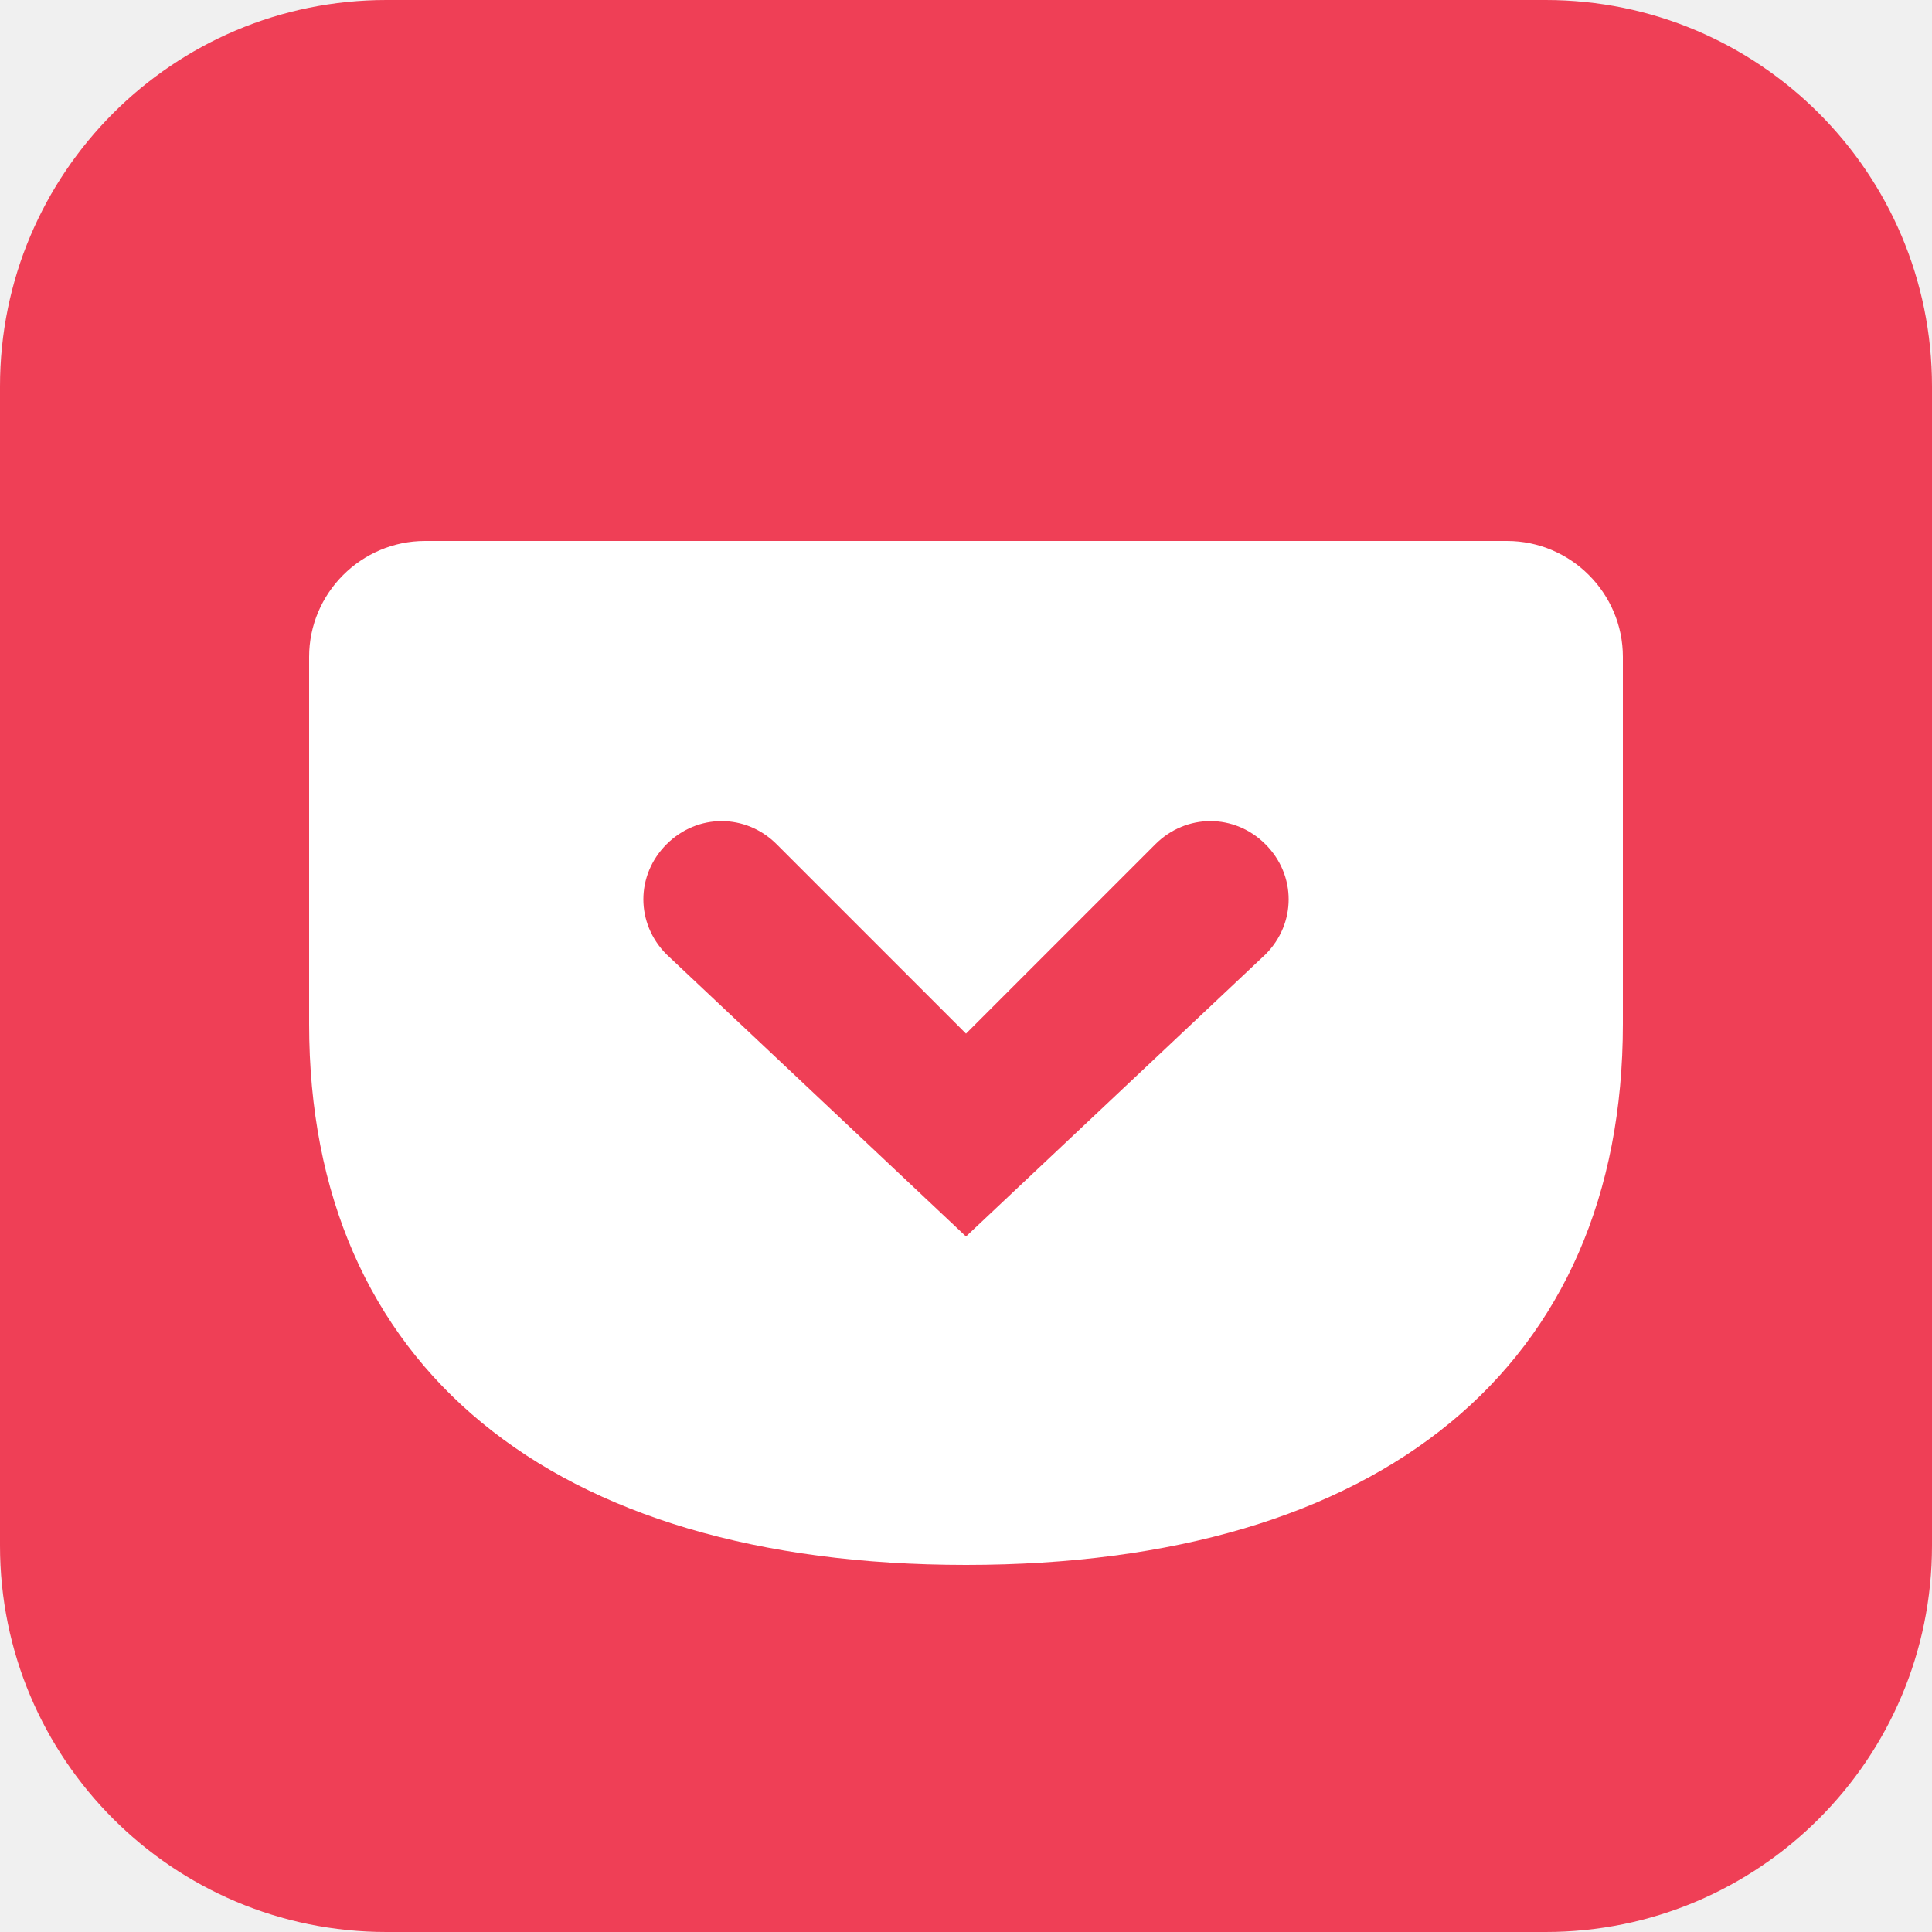
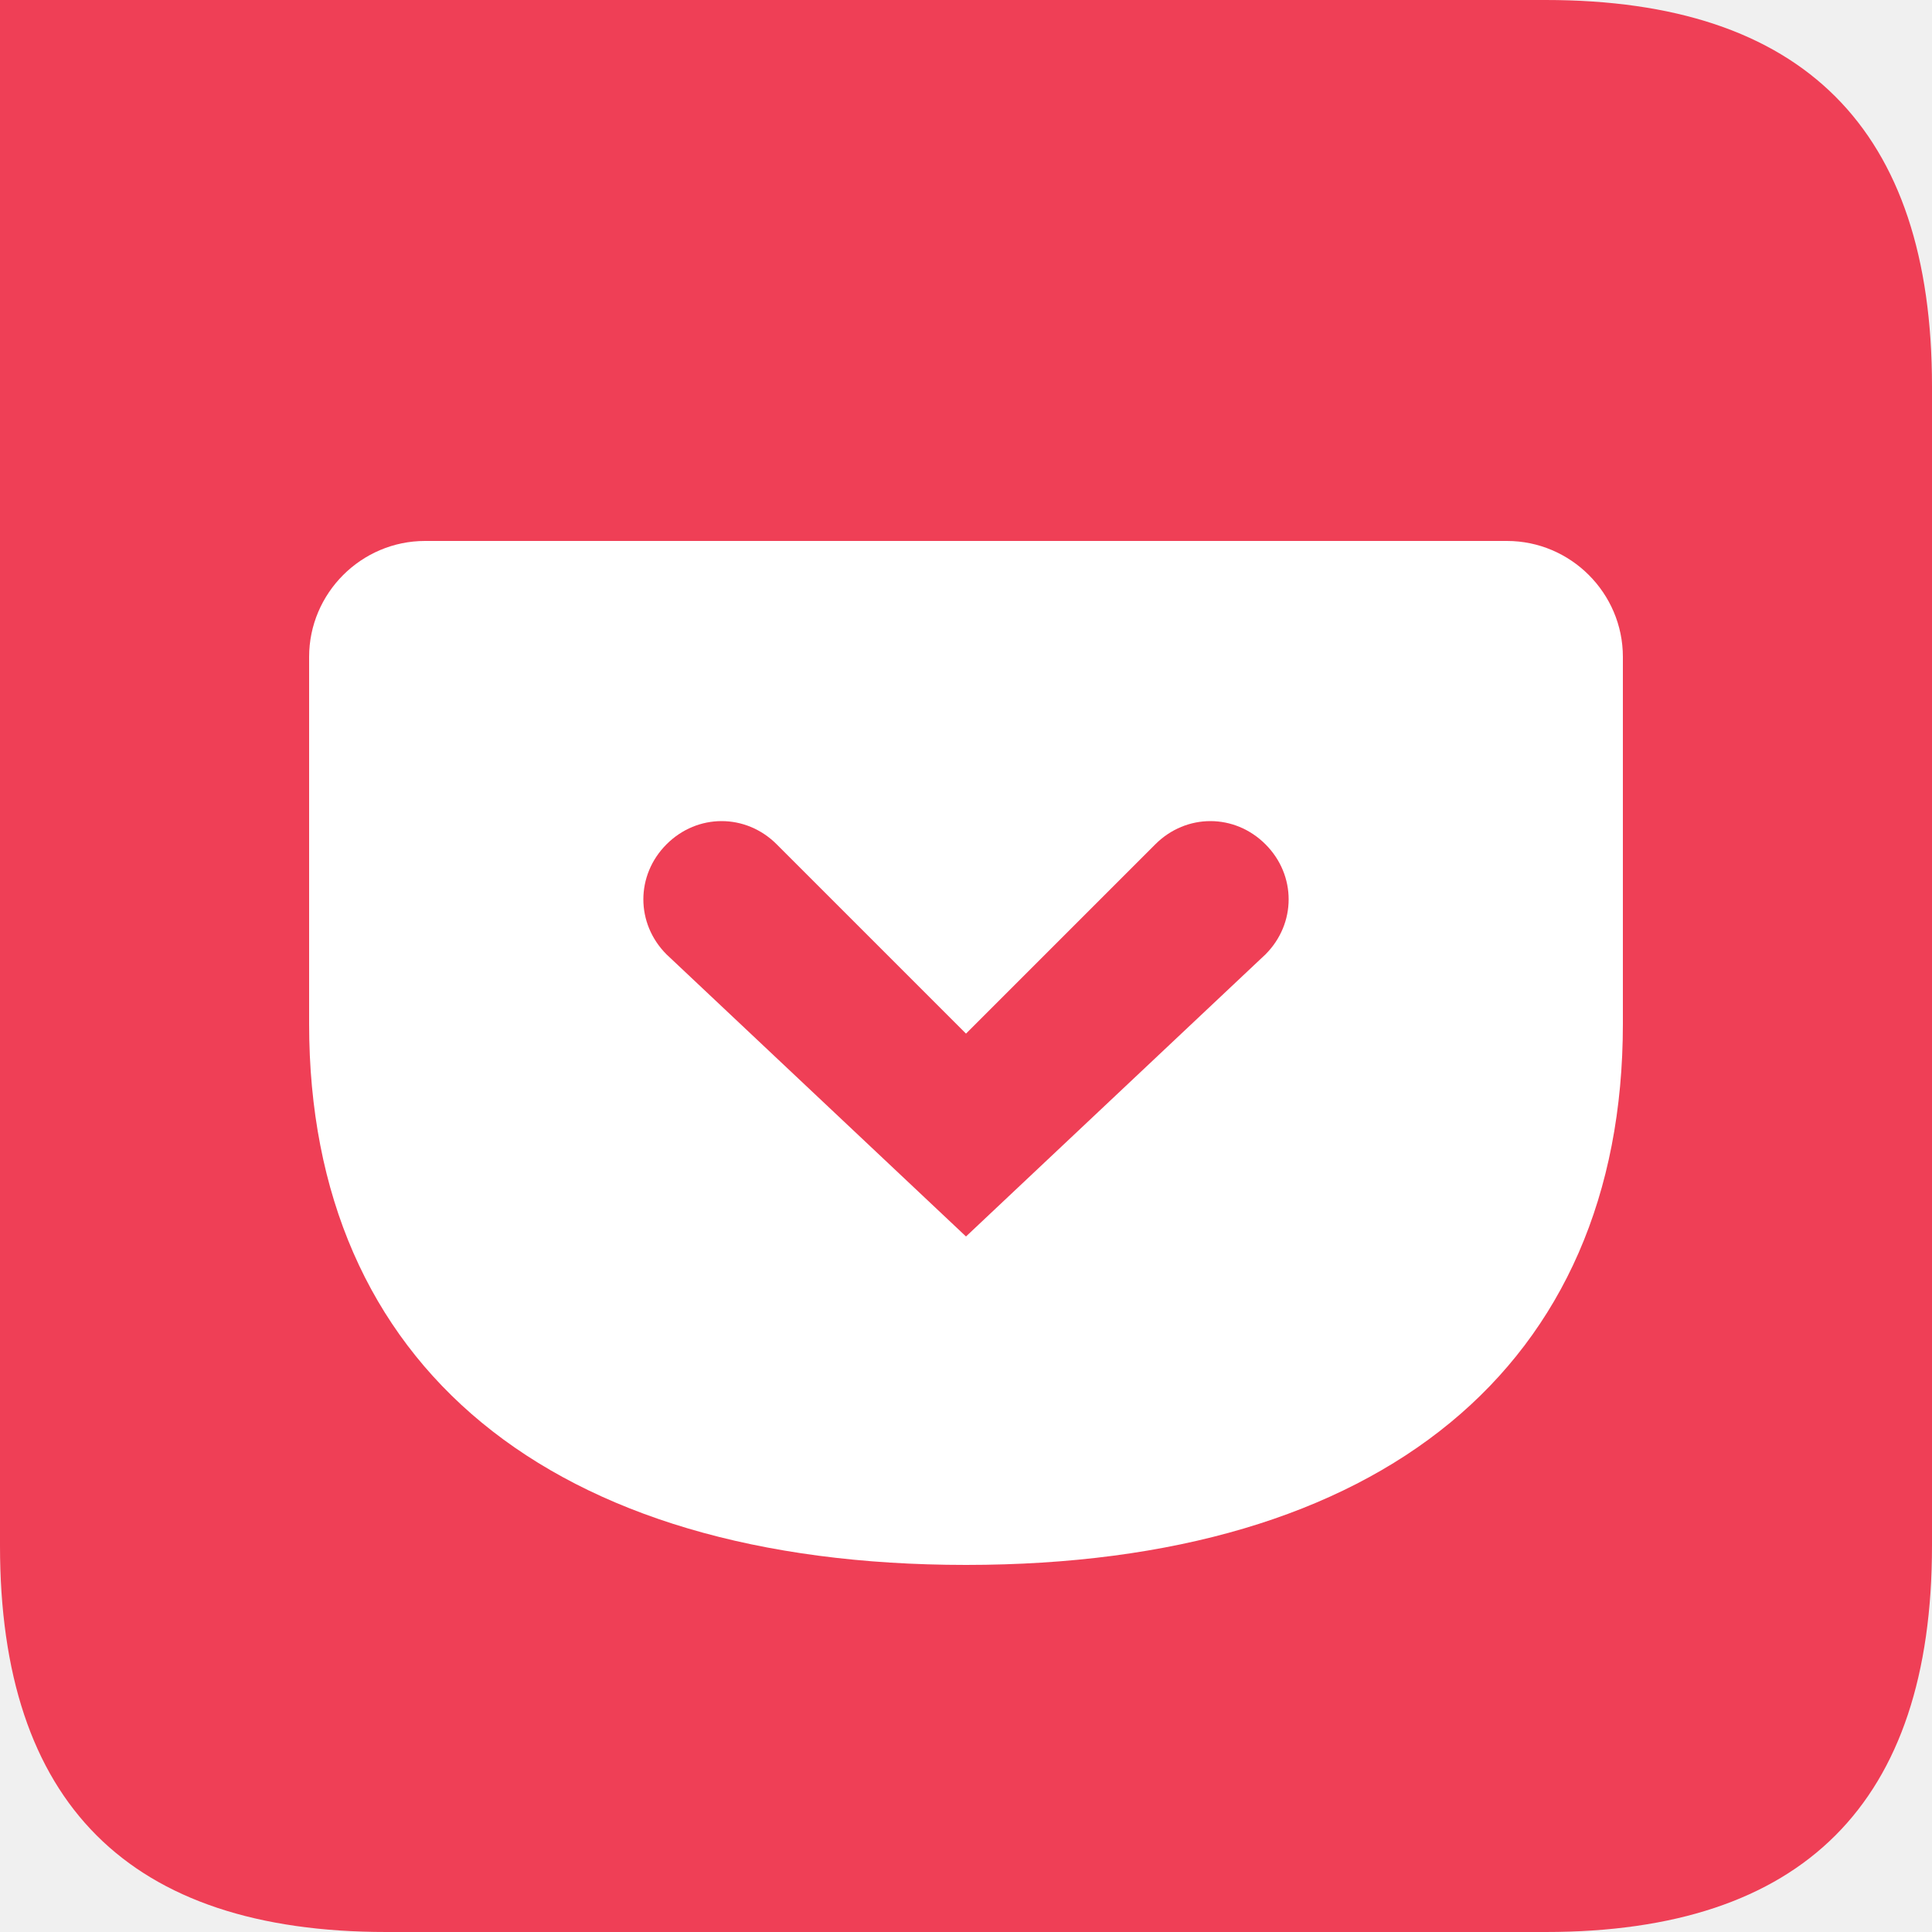
<svg xmlns="http://www.w3.org/2000/svg" viewBox="0 0 100 100">
-   <rect width="100" height="100" rx="20" fill="#EF3F56" />
+   <path d="M0,0 L80,0 Q100,0 100,20 L100,80 Q100,100 80,100 L20,100 Q0,100 0,80 Z" fill="#EF3F56" />
  <path d="M78 28H22c-3.3 0-6 2.7-6 6v19c0 17.7 12.5 28 34 28s34-10.3 34-28V34c0-3.3-2.7-6-6-6zm-28 36L34.5 49.4c-1.6-1.6-1.6-4.1 0-5.7 1.6-1.6 4.1-1.6 5.7 0L50 53.5l9.8-9.8c1.6-1.6 4.1-1.6 5.7 0 1.6 1.6 1.6 4.1 0 5.7L50 64z" fill="#fff" />
</svg>
